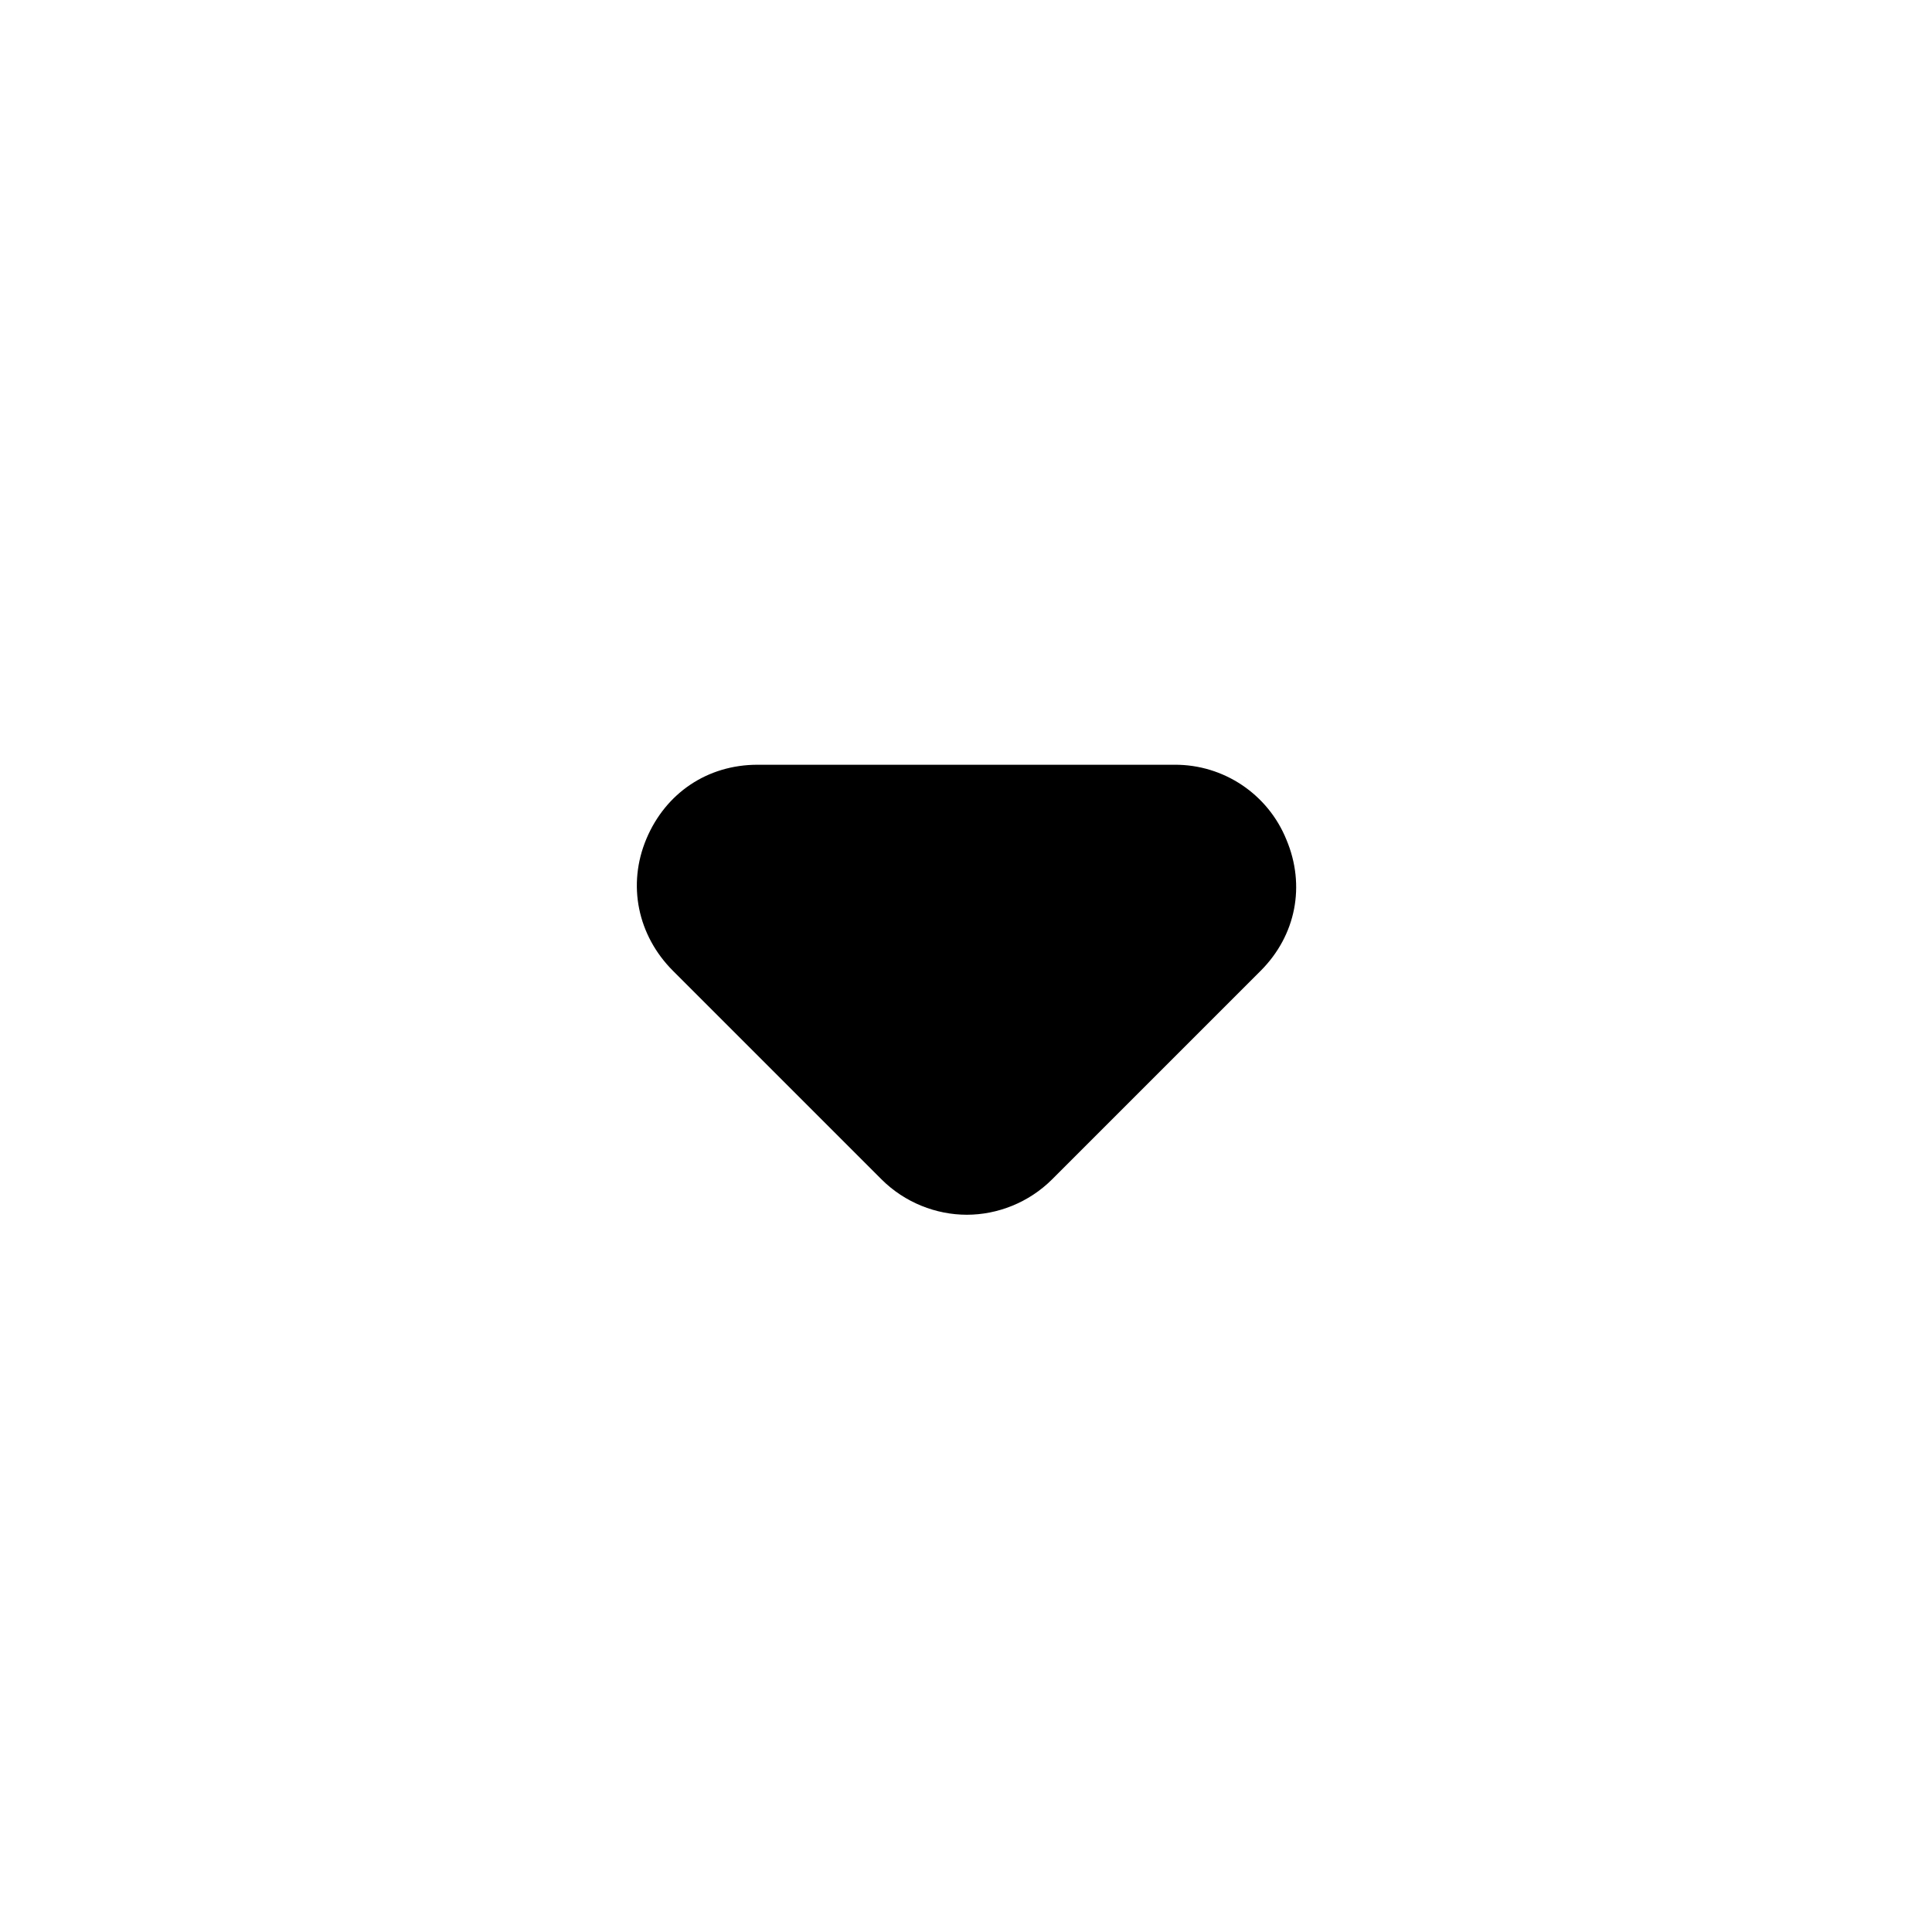
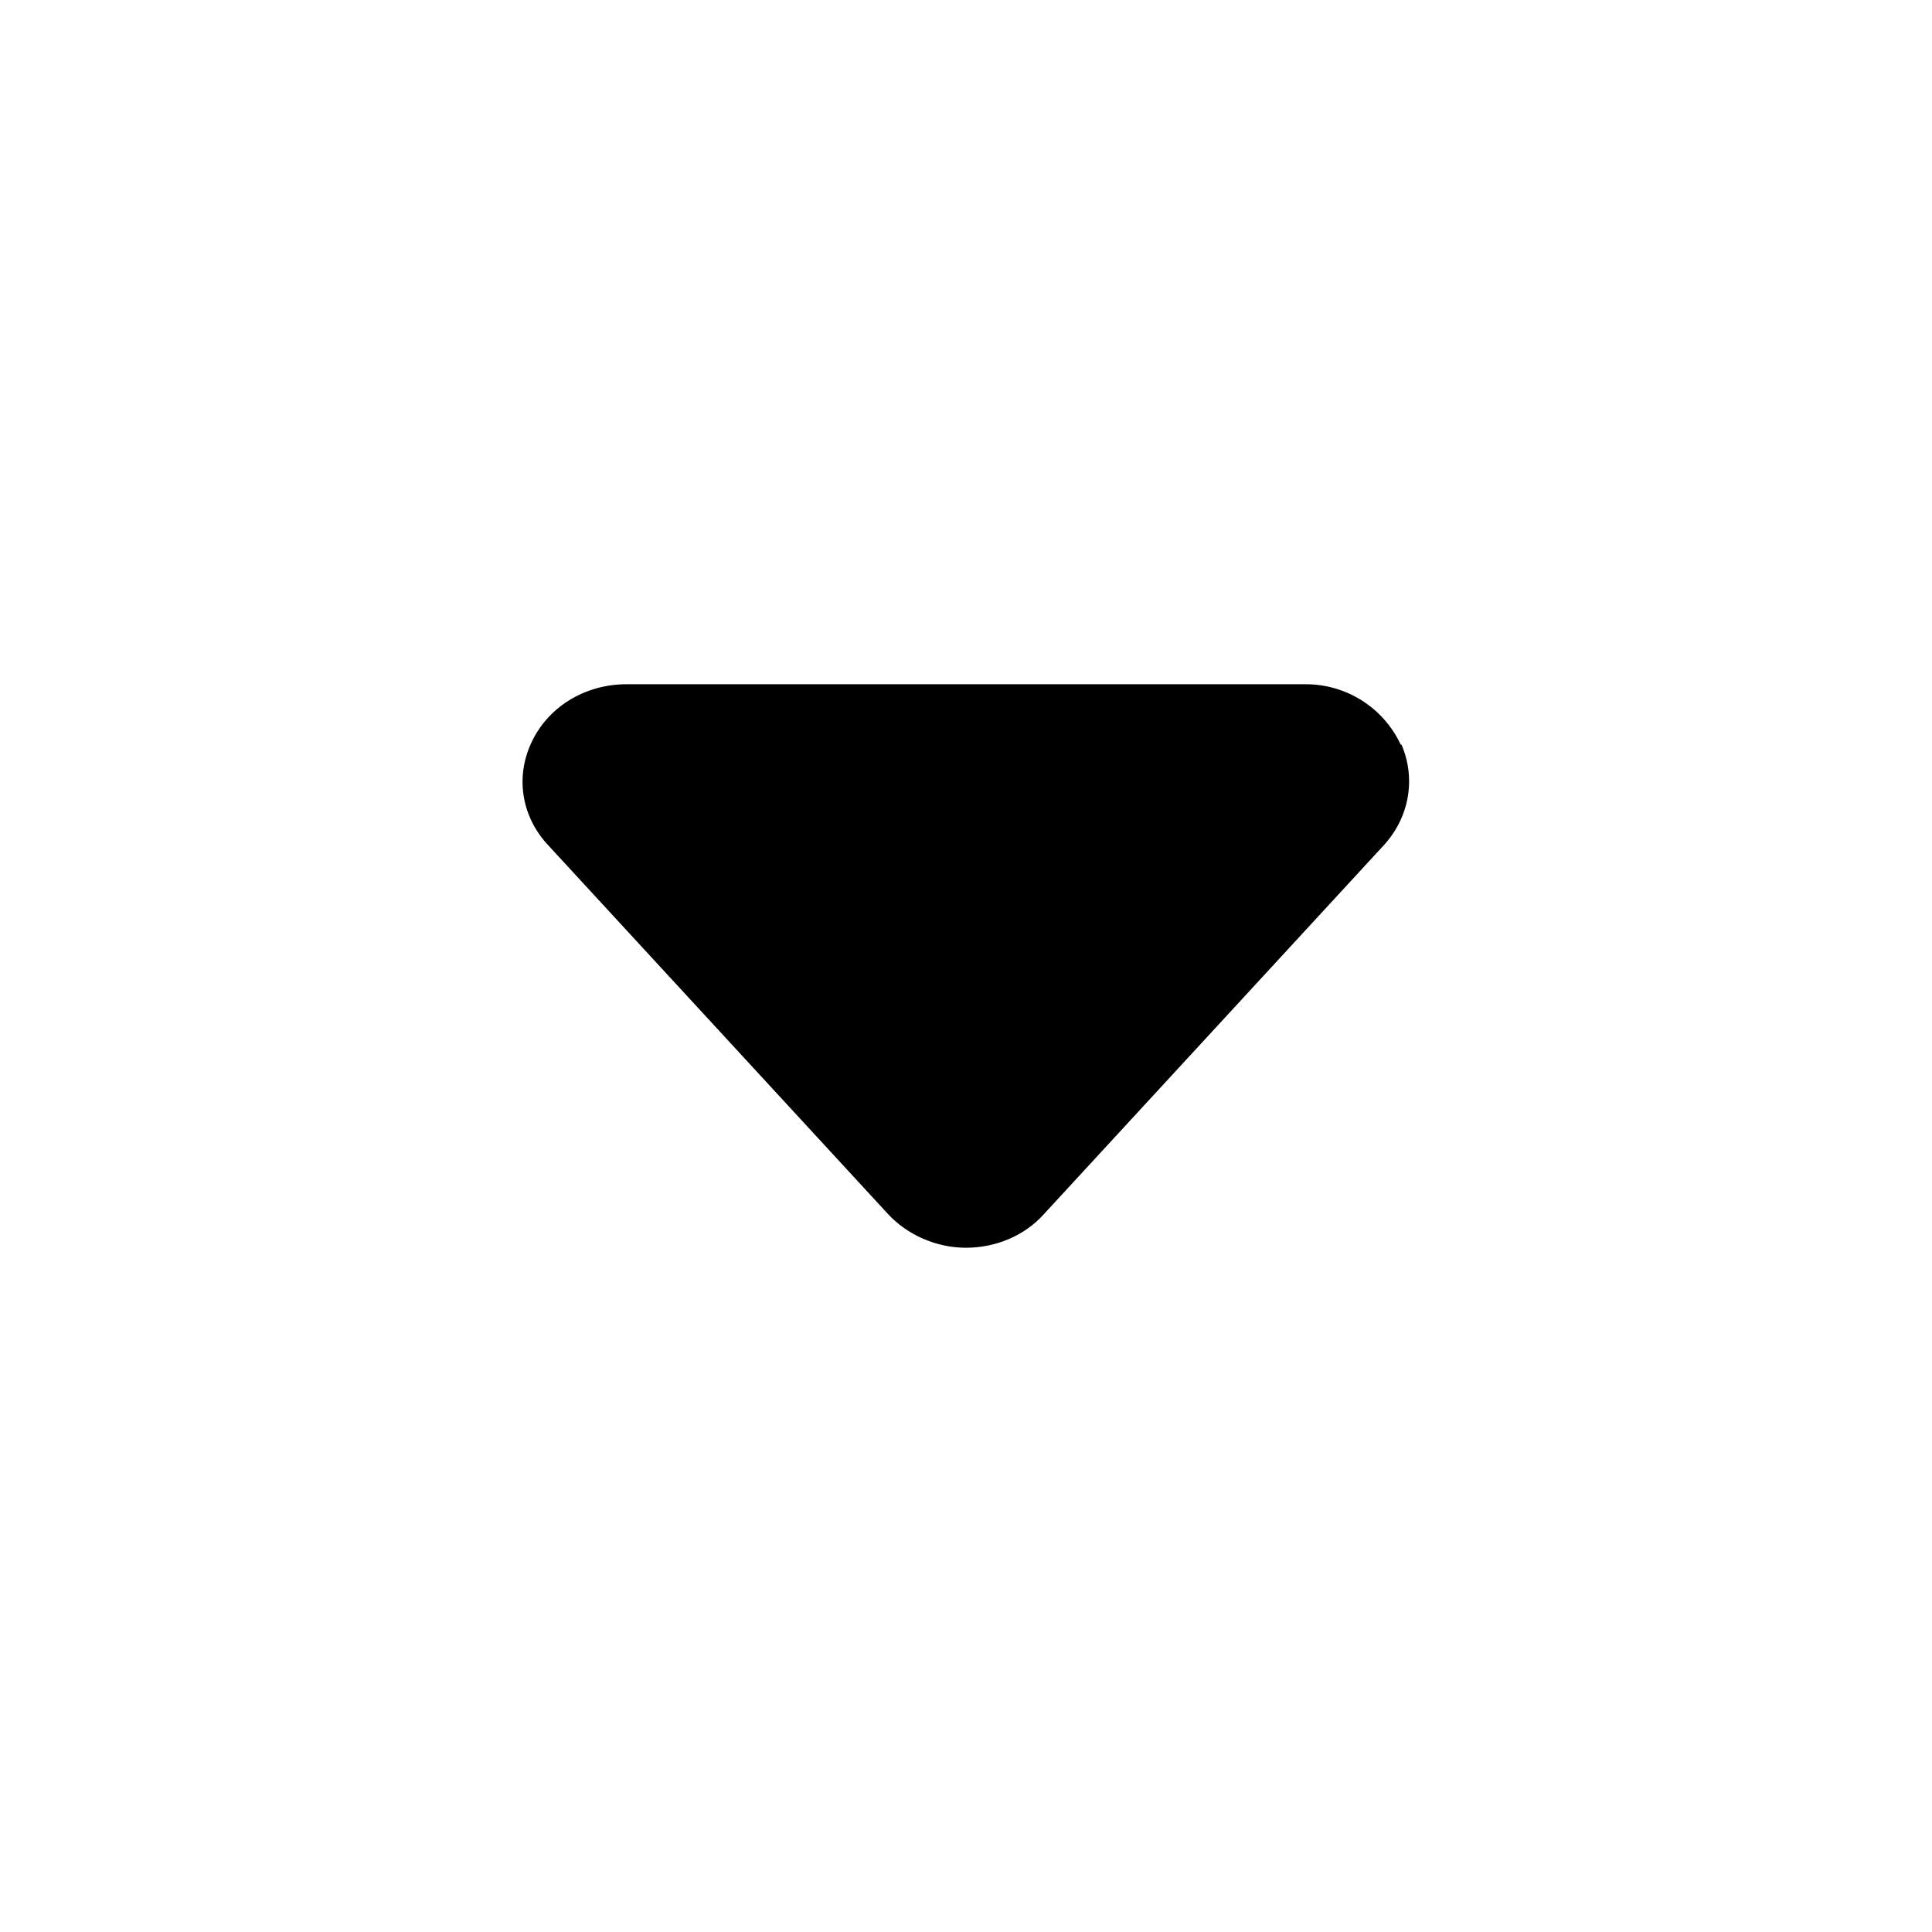
<svg xmlns="http://www.w3.org/2000/svg" width="24" height="24" fill="currentColor" viewBox="0 0 24 24">
-   <path d="M15.98 10.43a1.49 1.49 0 0 0-1.39-.93H9.41c-.62 0-1.14.35-1.38.92-.24.57-.11 1.2.33 1.64l2.59 2.59c.29.29.68.44 1.06.44s.77-.15 1.06-.44l2.59-2.59c.44-.44.56-1.06.32-1.63Z" />
+   <path d="M17.4 9.25a1.3 1.3 0 0 0-1.19-.75H7.78c-.52 0-.99.29-1.19.75-.19.43-.1.91.22 1.25l4.22 4.58c.24.26.6.42.97.42s.73-.15.97-.42l4.22-4.58c.32-.35.4-.83.22-1.25Z" />
</svg>
